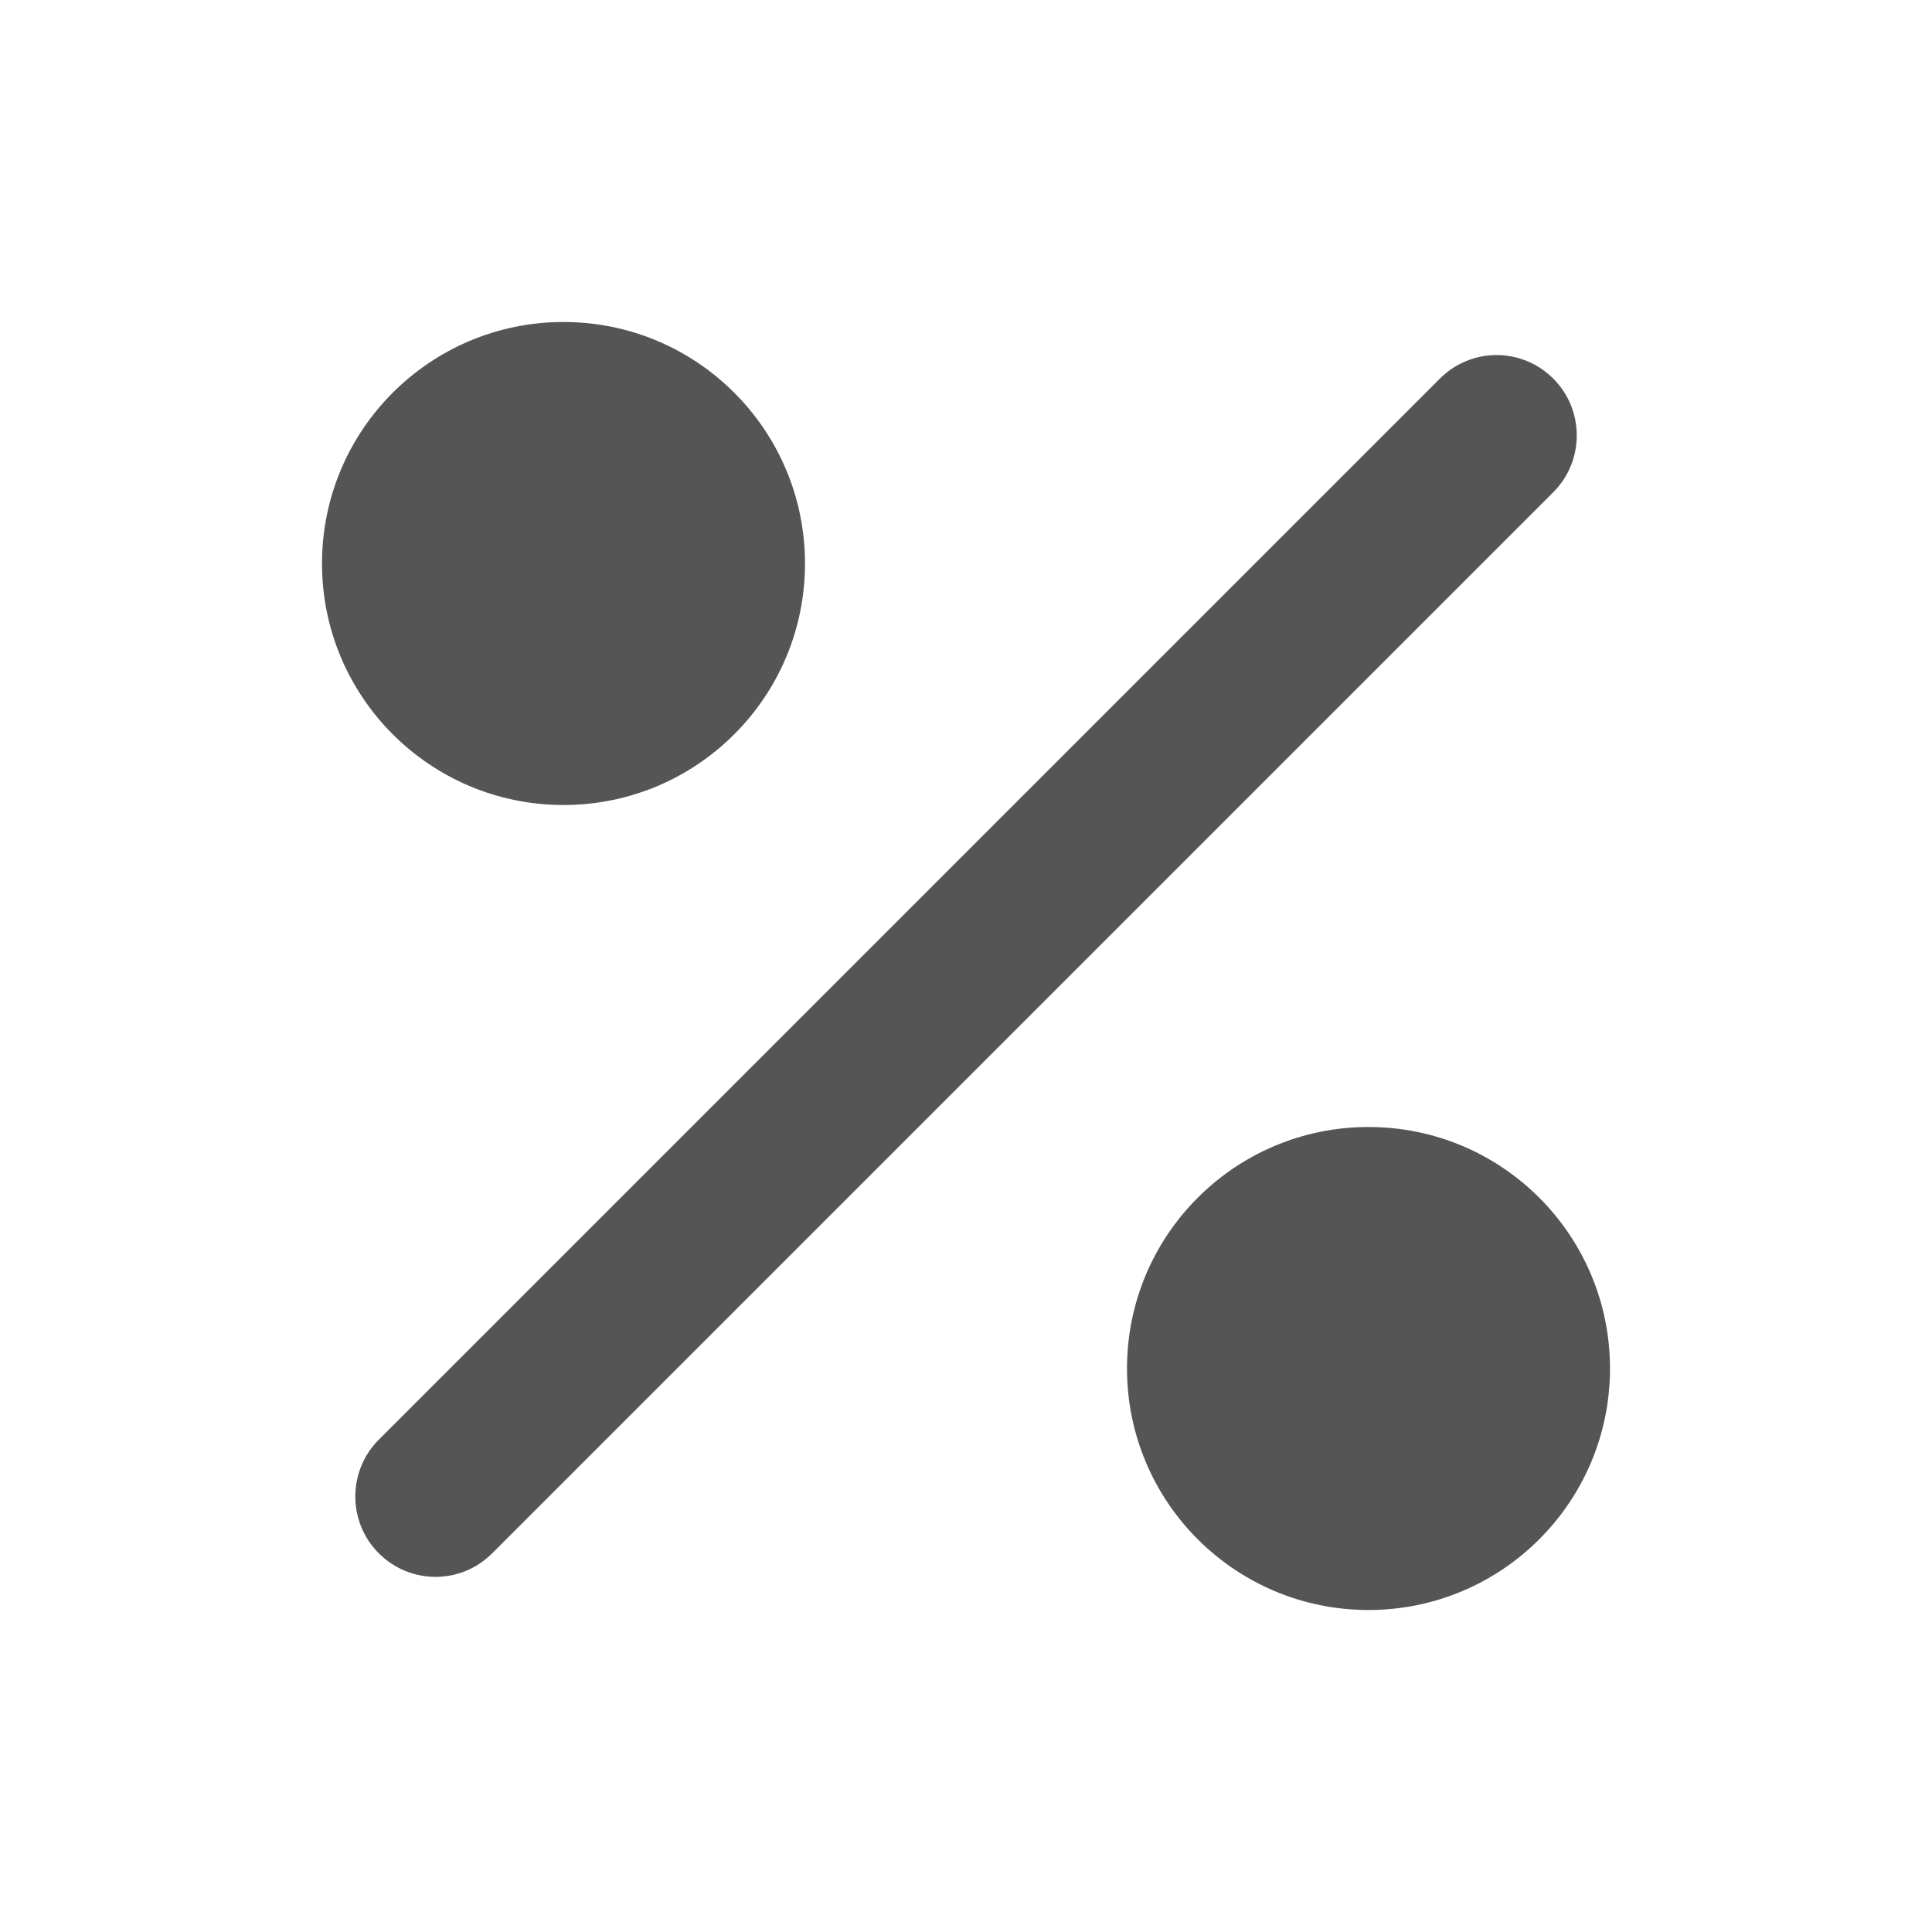
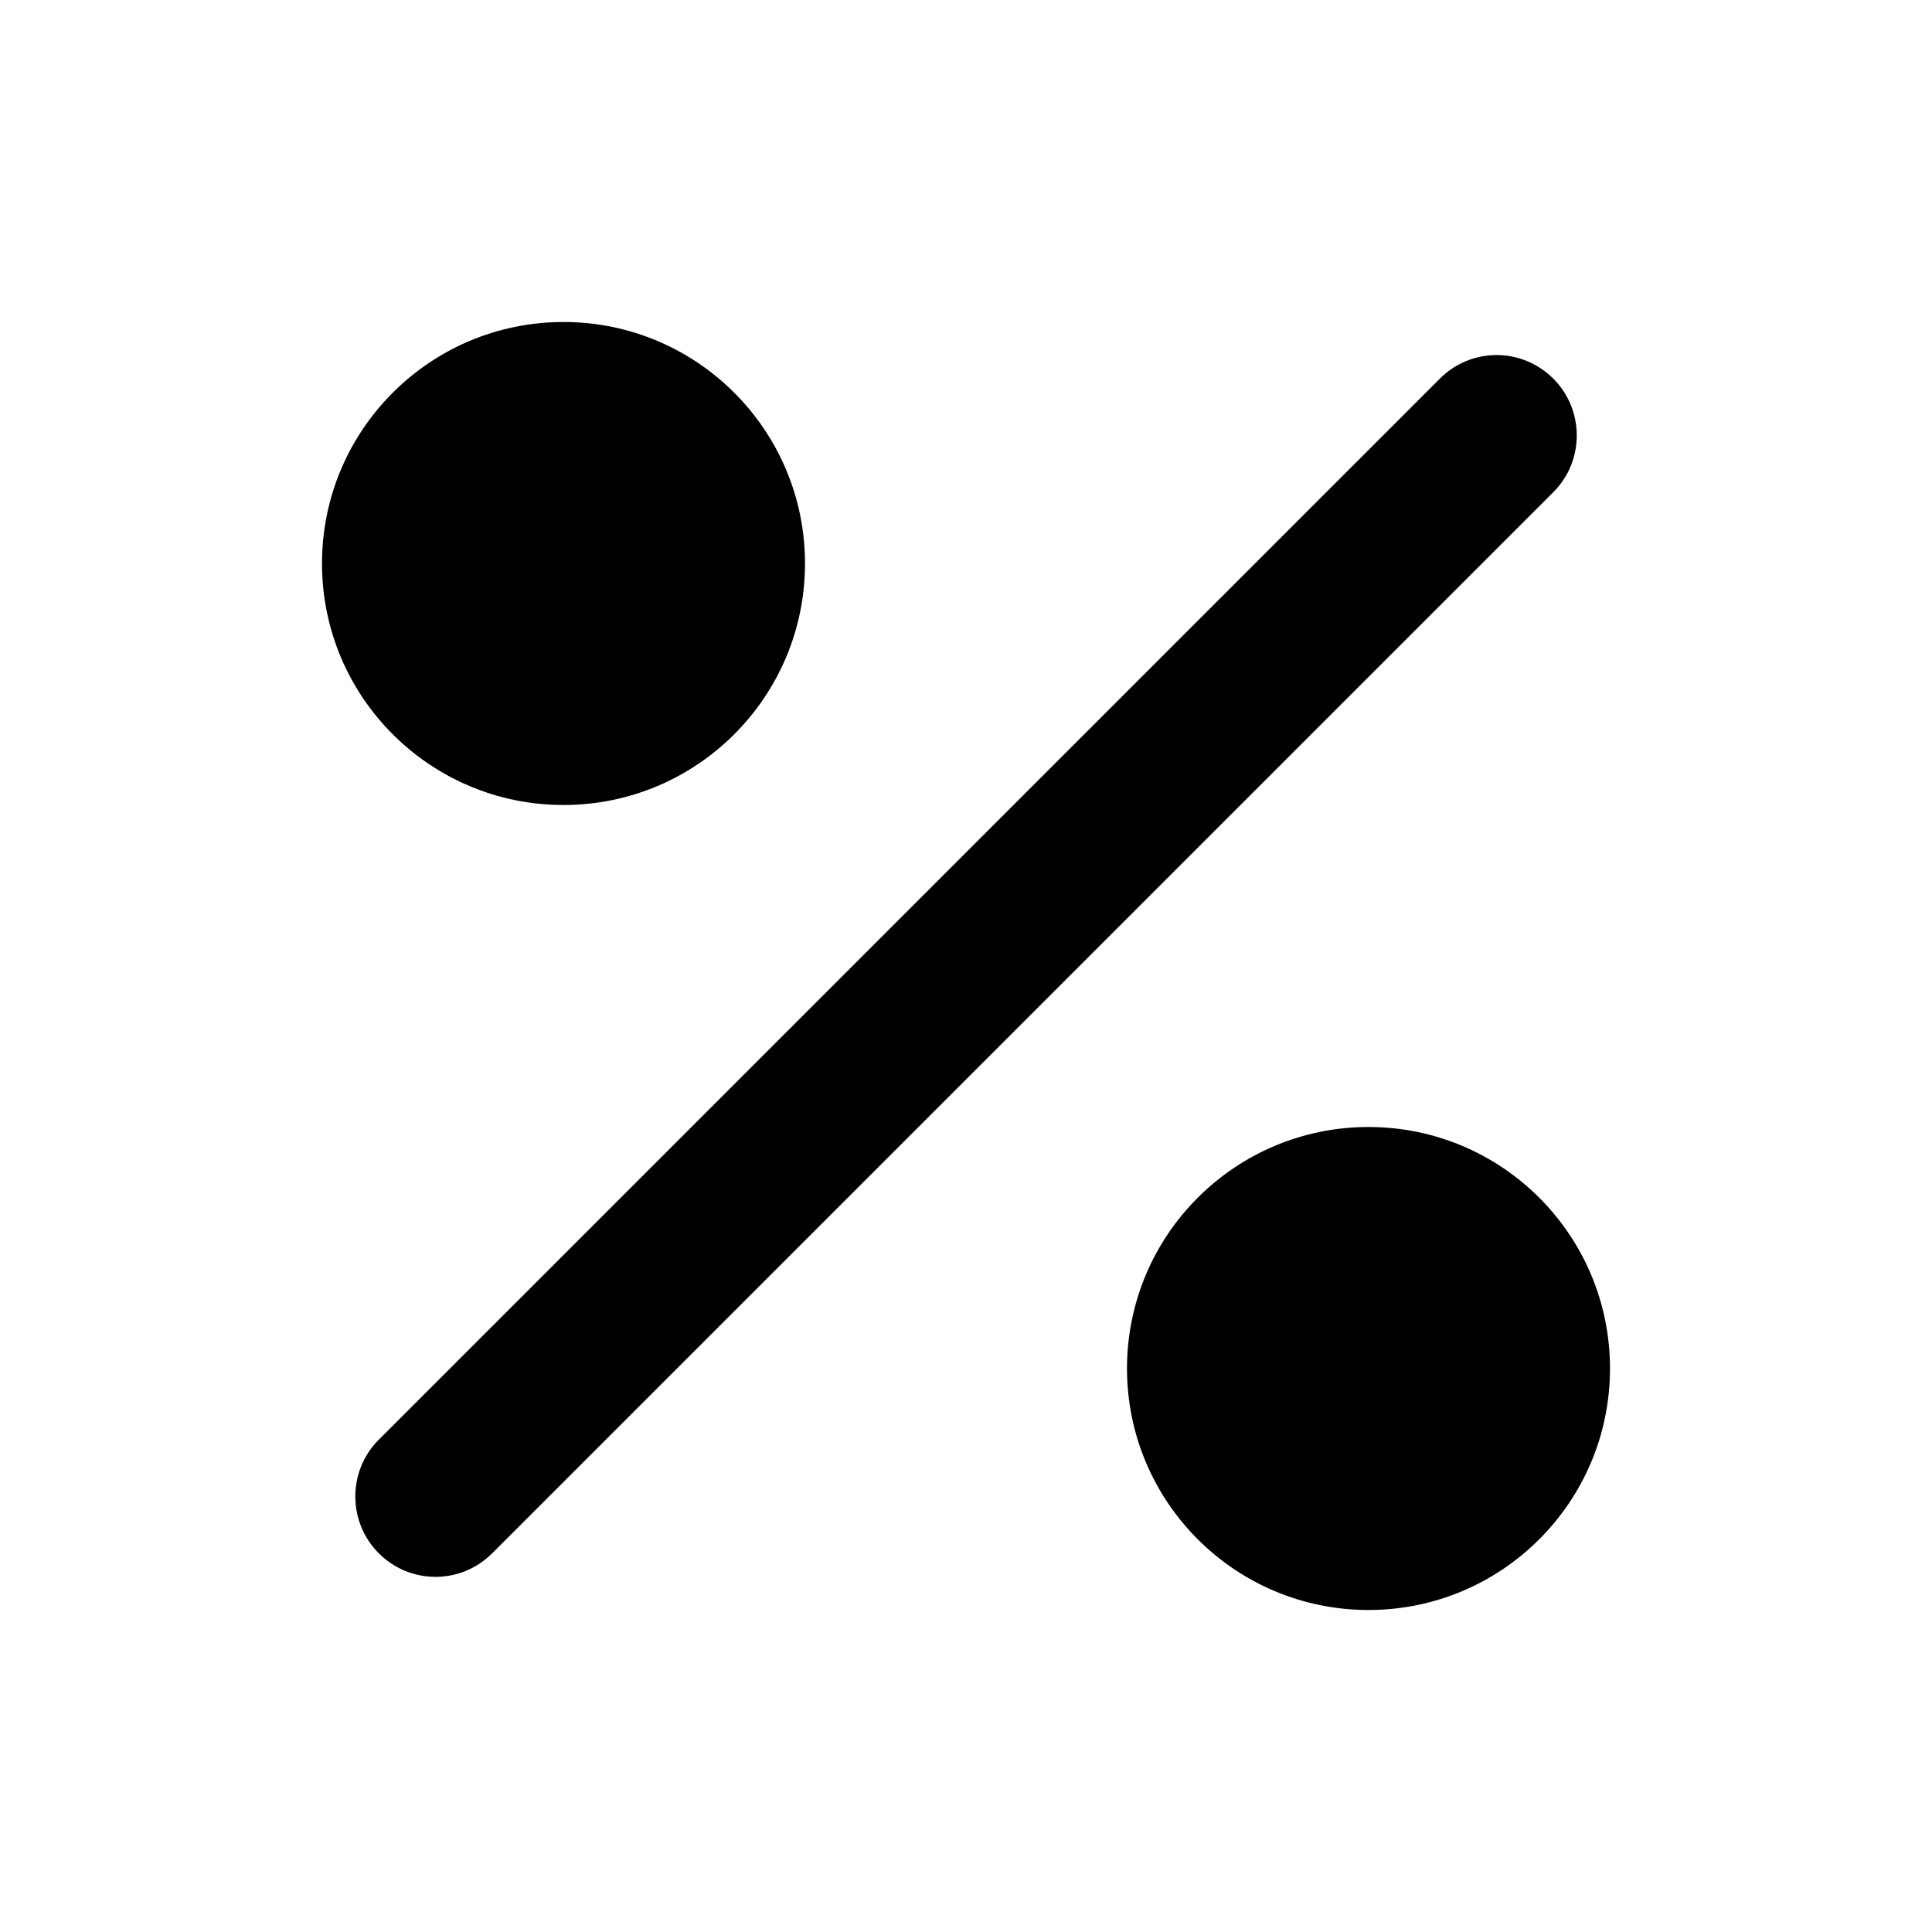
<svg xmlns="http://www.w3.org/2000/svg" version="1.1" width="24" height="24" viewBox="0 0 24 24">
-   <path fill="#555" d="M7 4c1.657 0 3 1.343 3 3s-1.343 3-3 3c-1.657 0-3-1.343-3-3s1.343-3 3-3v0zM17 14c1.657 0 3 1.343 3 3s-1.343 3-3 3c-1.657 0-3-1.343-3-3s1.343-3 3-3v0zM6.114 19.296c-0.389 0.389-1.017 0.391-1.409-0.001v0c-0.389-0.389-0.387-1.023-0.001-1.409l13.183-13.183c0.389-0.389 1.017-0.391 1.409 0.001v0c0.389 0.389 0.387 1.023 0.001 1.409l-13.183 13.183z" />
+   <path d="M7 4c1.657 0 3 1.343 3 3s-1.343 3-3 3c-1.657 0-3-1.343-3-3s1.343-3 3-3v0zM17 14c1.657 0 3 1.343 3 3s-1.343 3-3 3c-1.657 0-3-1.343-3-3s1.343-3 3-3v0zM6.114 19.296c-0.389 0.389-1.017 0.391-1.409-0.001v0c-0.389-0.389-0.387-1.023-0.001-1.409l13.183-13.183c0.389-0.389 1.017-0.391 1.409 0.001v0c0.389 0.389 0.387 1.023 0.001 1.409l-13.183 13.183z" />
</svg>
